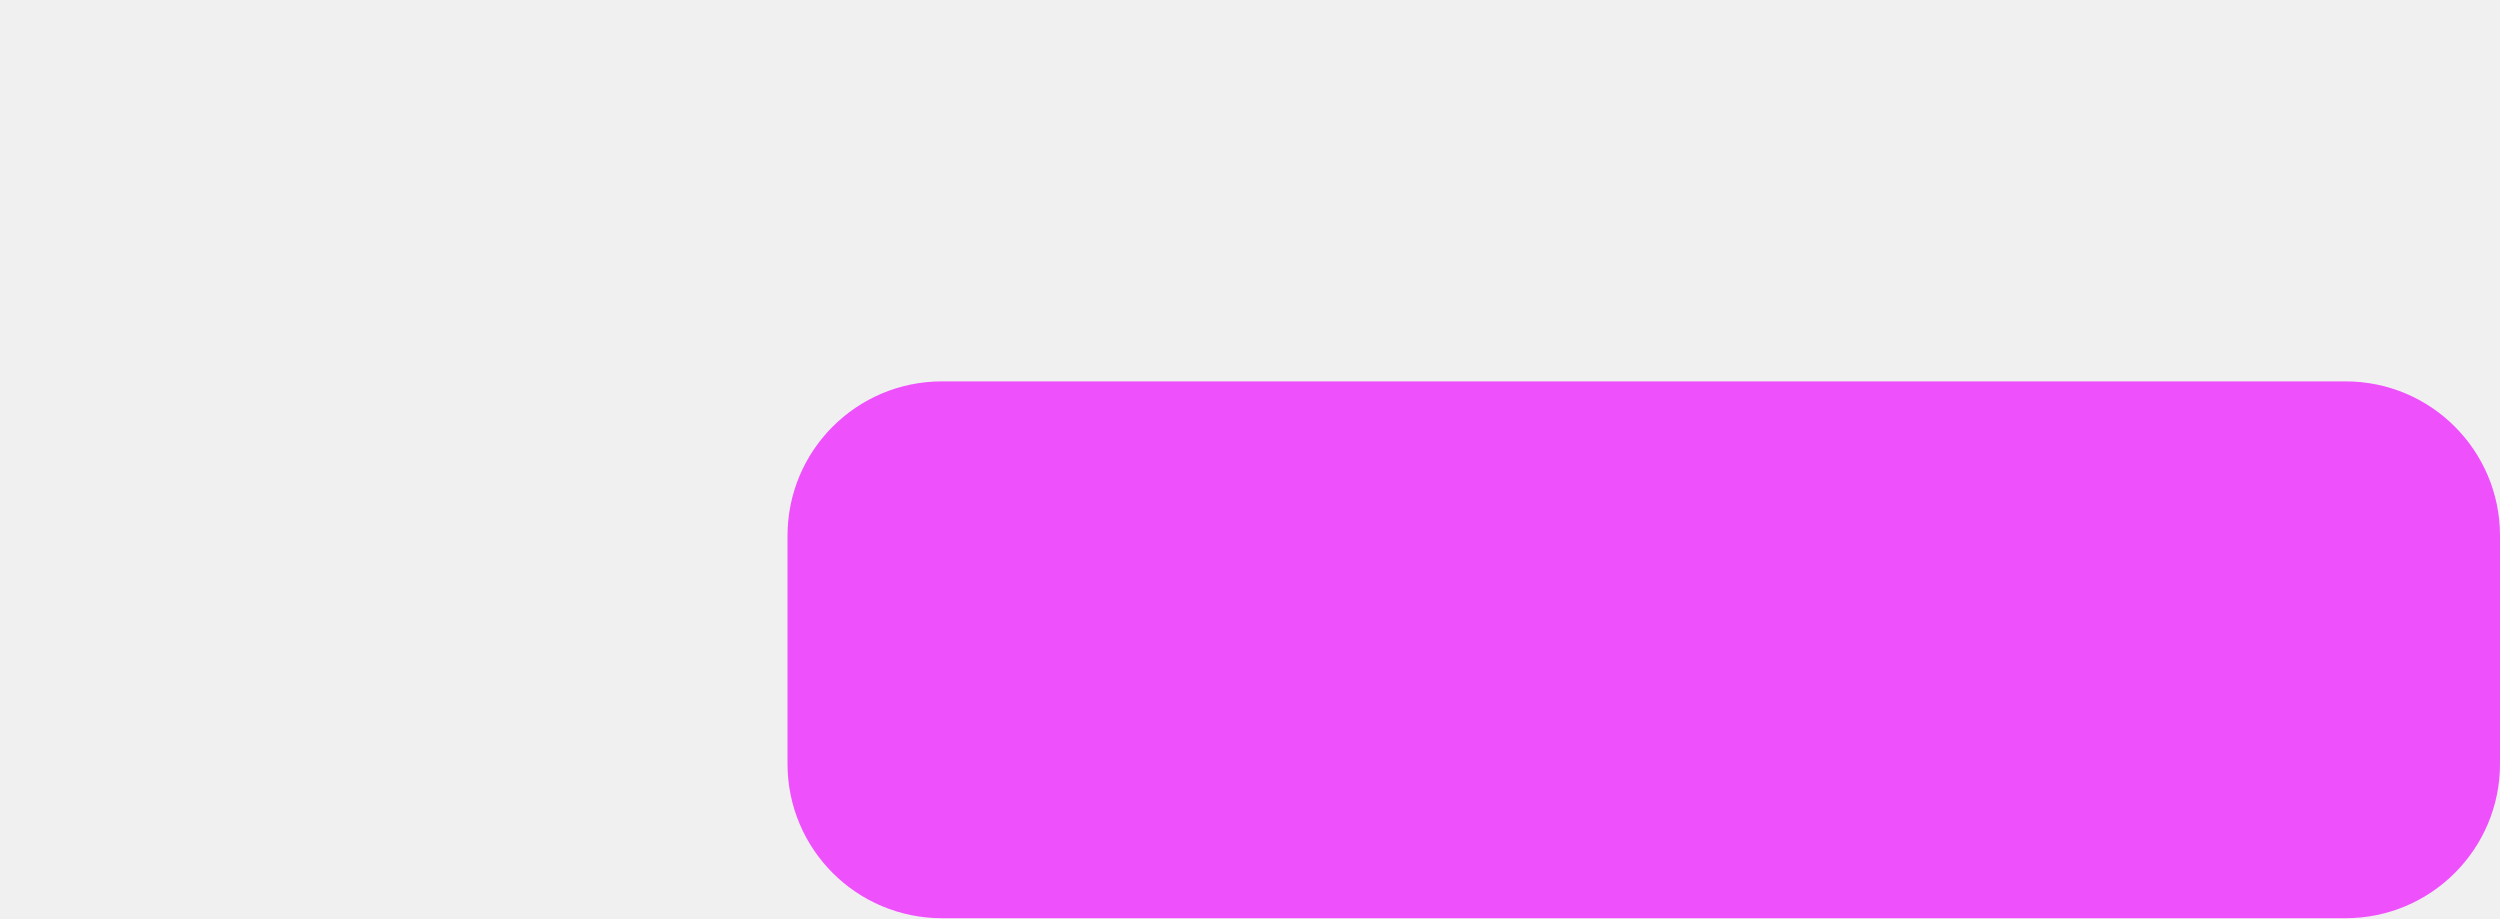
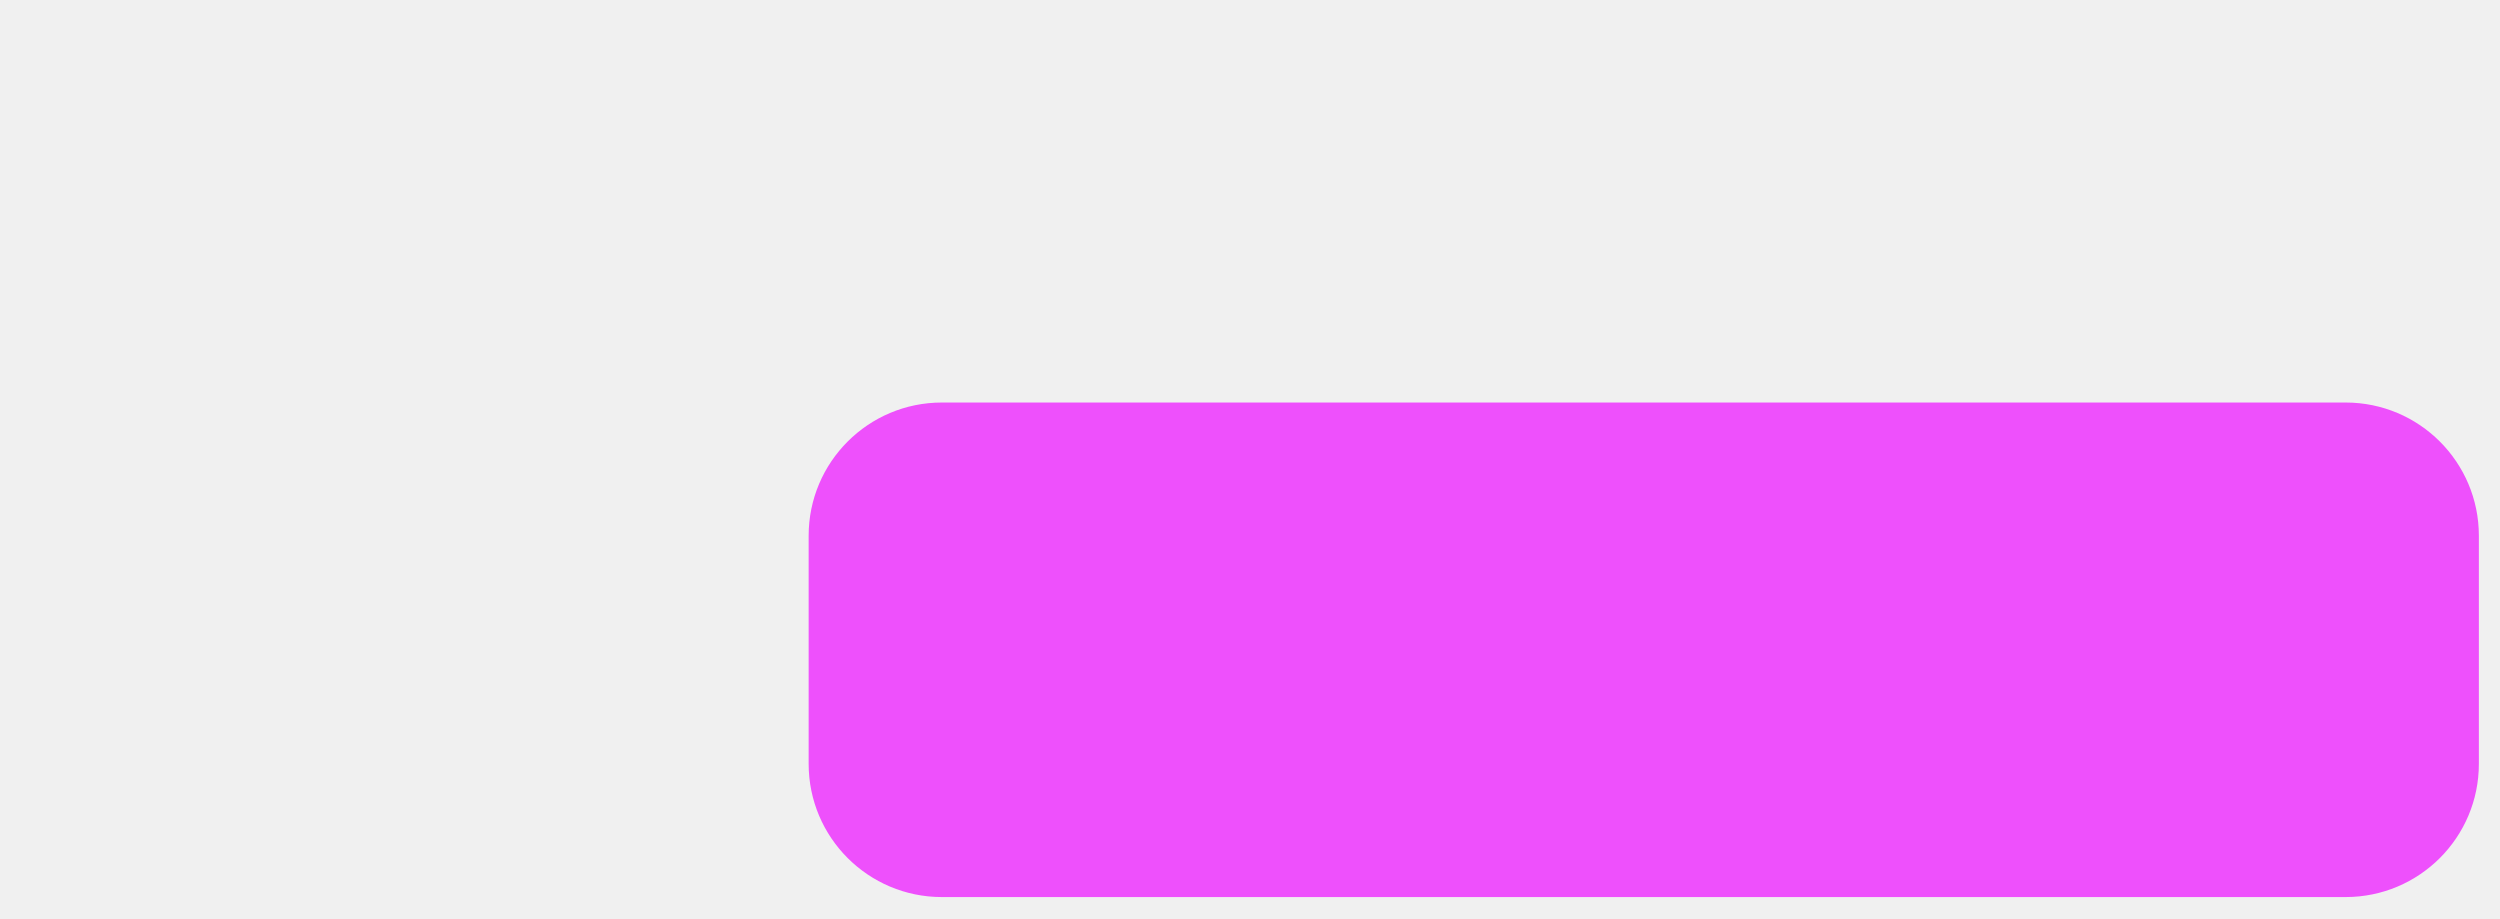
<svg xmlns="http://www.w3.org/2000/svg" id="Layer_1" data-name="Layer 1" width="171.15" height="62.86" viewBox="0 0 171.15 62.86" version="1.1">
  <defs id="defs6009">
    <style id="style6007">
      .cls-1 {
        fill: #f2f2f2;
      }

      .cls-2 {
        fill: #e5e5e5;
      }

      .cls-3 {
        fill: #fff;
      }
    </style>
  </defs>
  <g id="LB_Pressed" data-name="LB Pressed" style="display:none">
    <path class="cls-1" d="M 134.22,0.76 C 92,-4.86 38.28,22.22 20,32.13 19.73,32.3 19.44,32.45 19.17,32.6 a 2.72,2.72 0 0 1 -0.25,0.16 c -0.18,0.09 -0.35,0.2 -0.53,0.31 a 1.57,1.57 0 0 1 -0.29,0.16 4.4,4.4 0 0 1 -0.45,0.3 l -0.29,0.18 a 3,3 0 0 1 -0.42,0.27 l -0.27,0.21 -0.4,0.27 -0.25,0.19 a 3.37,3.37 0 0 0 -0.37,0.29 1.56,1.56 0 0 0 -0.25,0.17 L 15,35.4 14.78,35.59 c -0.12,0.1 -0.23,0.18 -0.35,0.29 a 1.8,1.8 0 0 0 -0.2,0.19 2.28,2.28 0 0 0 -0.34,0.29 0.9,0.9 0 0 1 -0.18,0.16 L 13.38,36.84 13.21,37 a 2.48,2.48 0 0 1 -0.32,0.33 1.58,1.58 0 0 0 -0.12,0.15 2.73,2.73 0 0 0 -0.33,0.35 0.63,0.63 0 0 1 -0.11,0.12 c -0.11,0.12 -0.22,0.26 -0.31,0.37 l -0.1,0.1 -0.31,0.41 -0.07,0.08 a 5.15,5.15 0 0 0 -0.32,0.45 c 0,0 0,0 0,0 0,0 -0.22,0.33 -0.33,0.47 -0.11,0.14 97.69,-42 122,-34.38 15.53,4.87 27.22,15.33 32.8,18.23 l 3.42,-6.35 C 156.69,13.78 142.07,1.8 134.22,0.76 Z" id="path6011" />
    <g id="g6019" style="display:inline">
      <path class="cls-2" d="m 166.17,24 0.46,0.19 z" id="path6013" />
      <path class="cls-2" d="M 165.69,23.72 C 160.11,20.84 148.43,10.36 132.88,5.49 108.67,-2.07 11.57,39.58 10.9,39.86 5.9,47.3 8.69,55.19 0.06,62.86 H 0 C 33.16,45 99.17,24.75 118.75,28.53 c 9.12,1.76 19.9,12.09 31.08,24.76 l 15.85,-29.58 z" id="path6015" />
      <path class="cls-3" d="m 165.69,23.72 0.48,0.25 z" id="path6017" />
    </g>
    <path class="cls-3" d="m 150.55,54.1 c 0.24,0.3 0.47,0.57 0.73,0.84 l 16.38,-30.54 3.49,-6.53 c -0.34,-0.07 -0.68,-0.13 -1,-0.23 -0.32,-0.1 -0.68,-0.19 -1,-0.27 l -3.42,6.34 -15.9,29.59 0.72,0.8 v 0" id="path6021" />
  </g>
-   <rect style="fill:#ee50fc;fill-opacity:1;stroke:#ee50fc;stroke-width:2.894;stroke-dasharray:none;stroke-opacity:1" id="rect52064-2" width="114.343" height="33.856" x="55.36" y="27.557" ry="9.119" />
+   <rect style="fill:#ee50fc;fill-opacity:1;stroke:none;stroke-width:2.894;stroke-dasharray:none;stroke-opacity:1" id="rect52064-2" width="114.343" height="33.856" x="55.36" y="27.557" ry="9.119" />
</svg>
